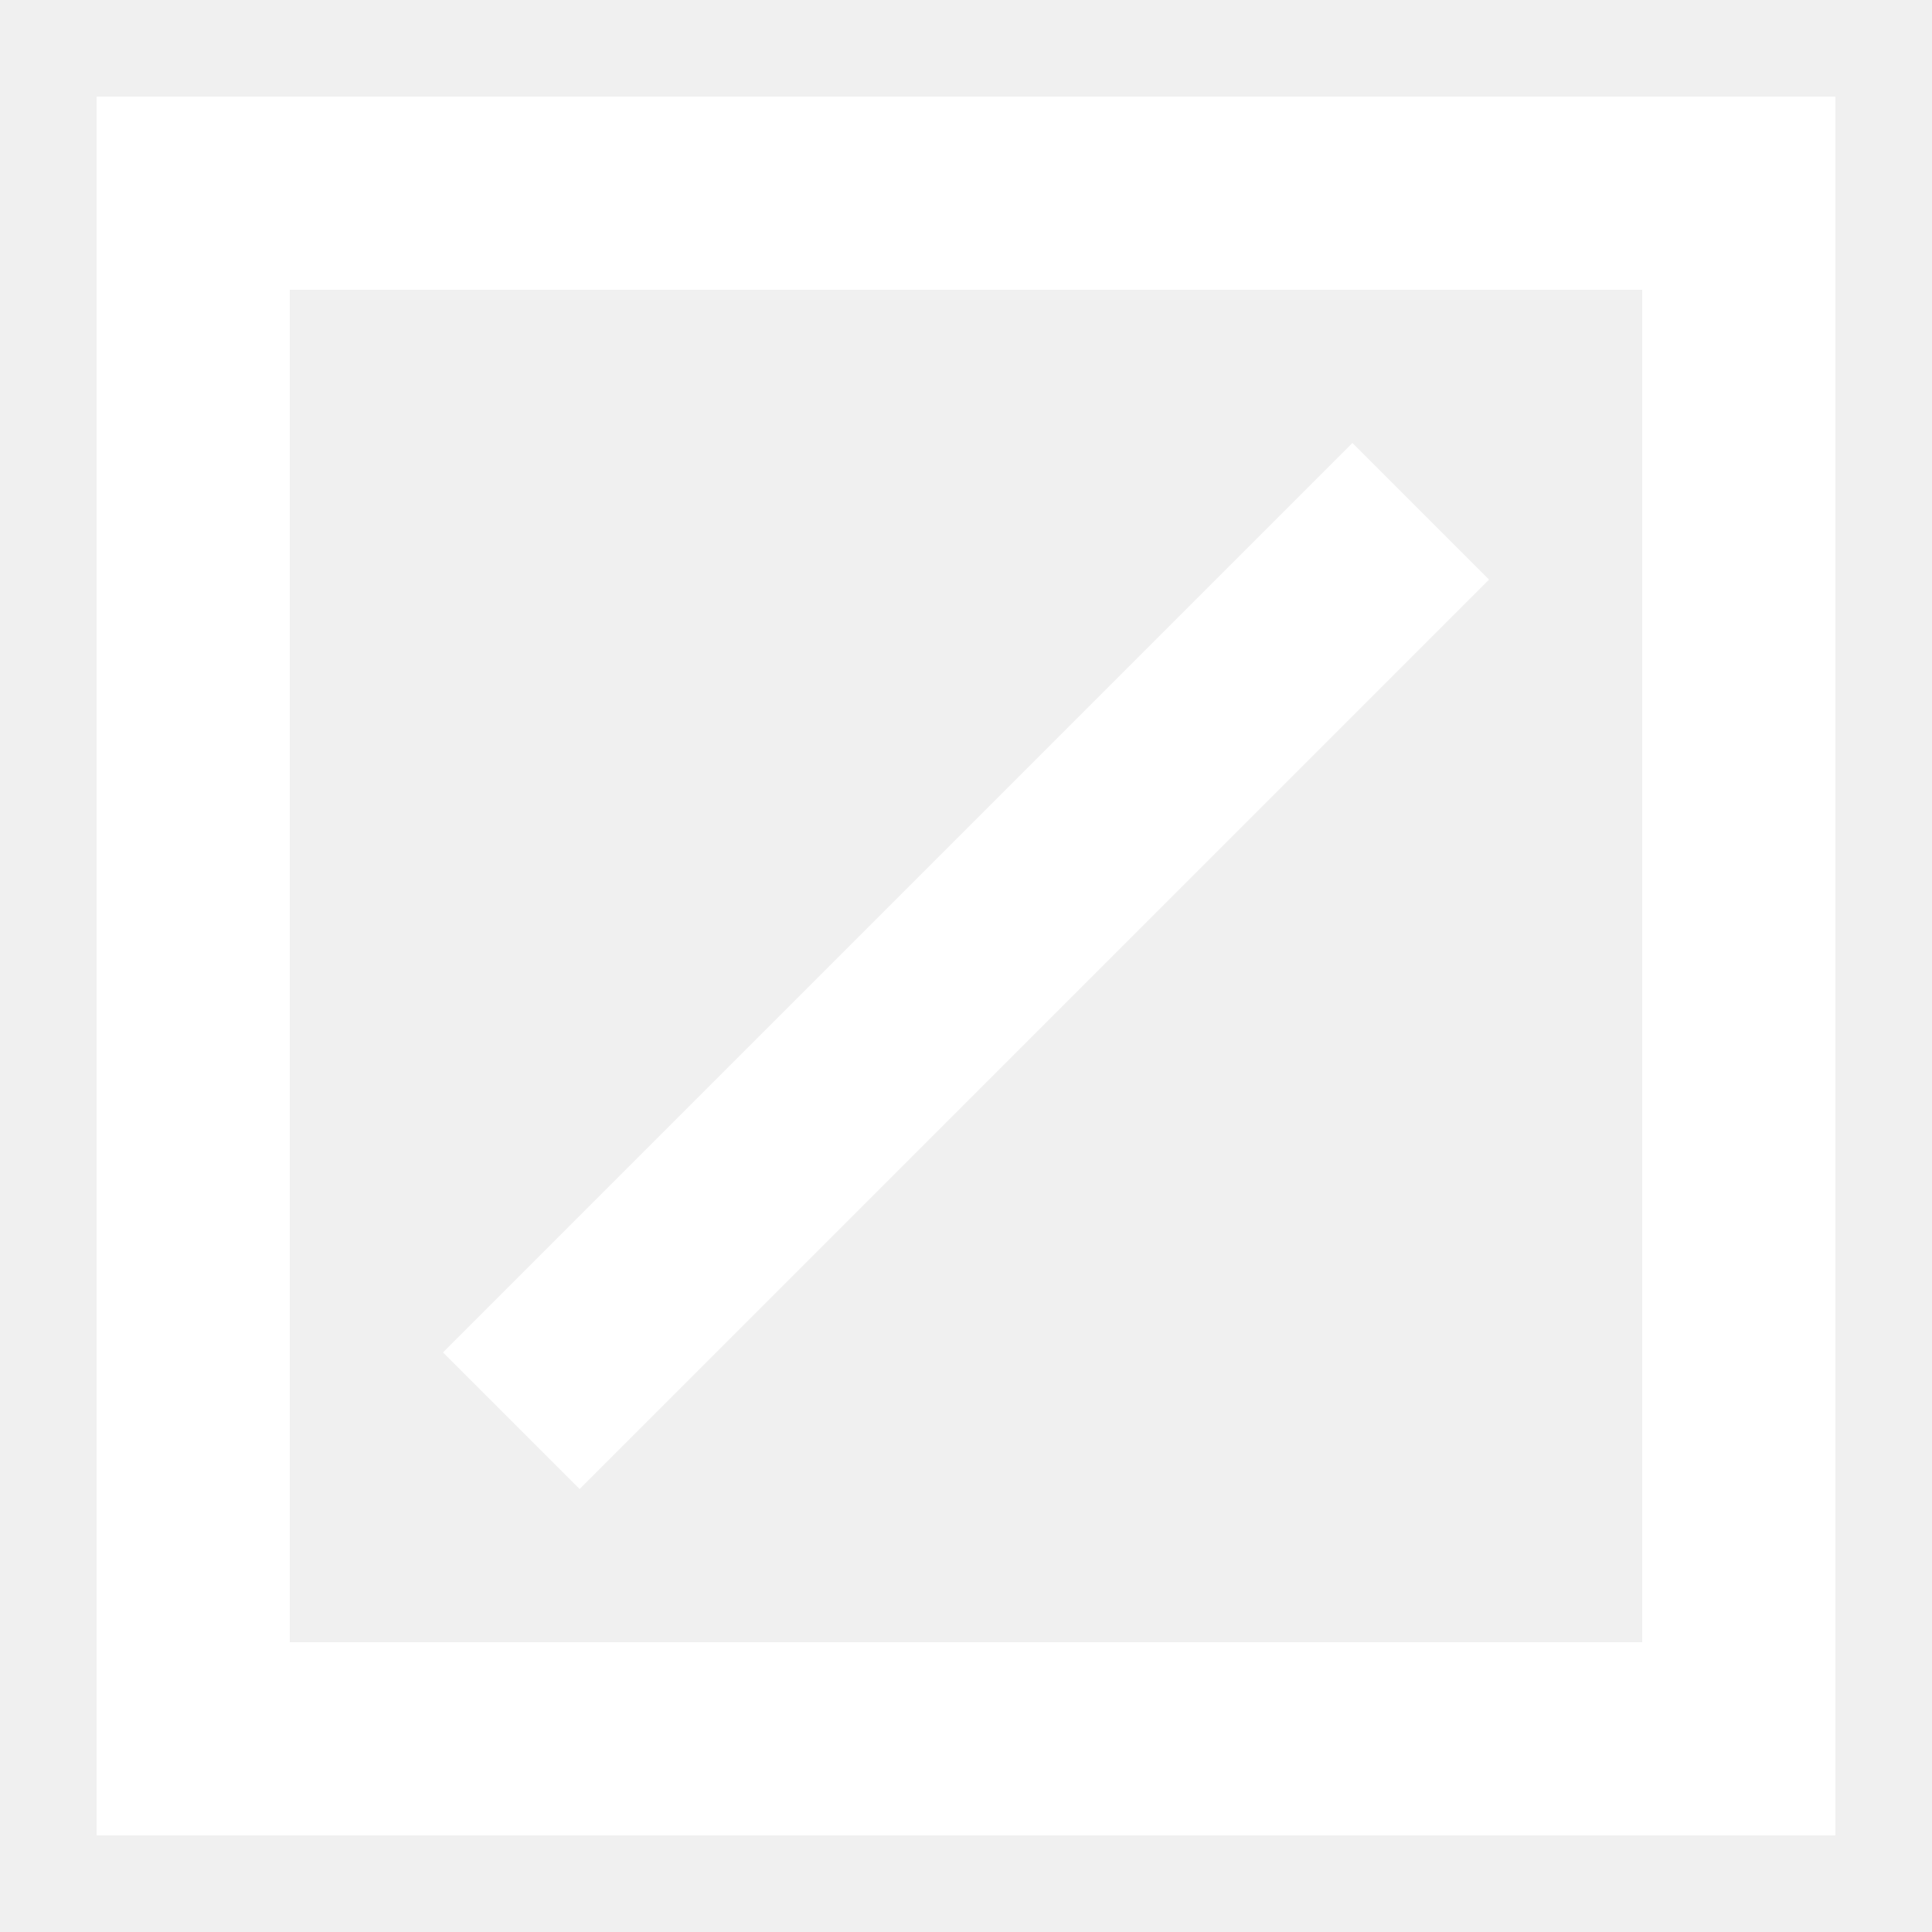
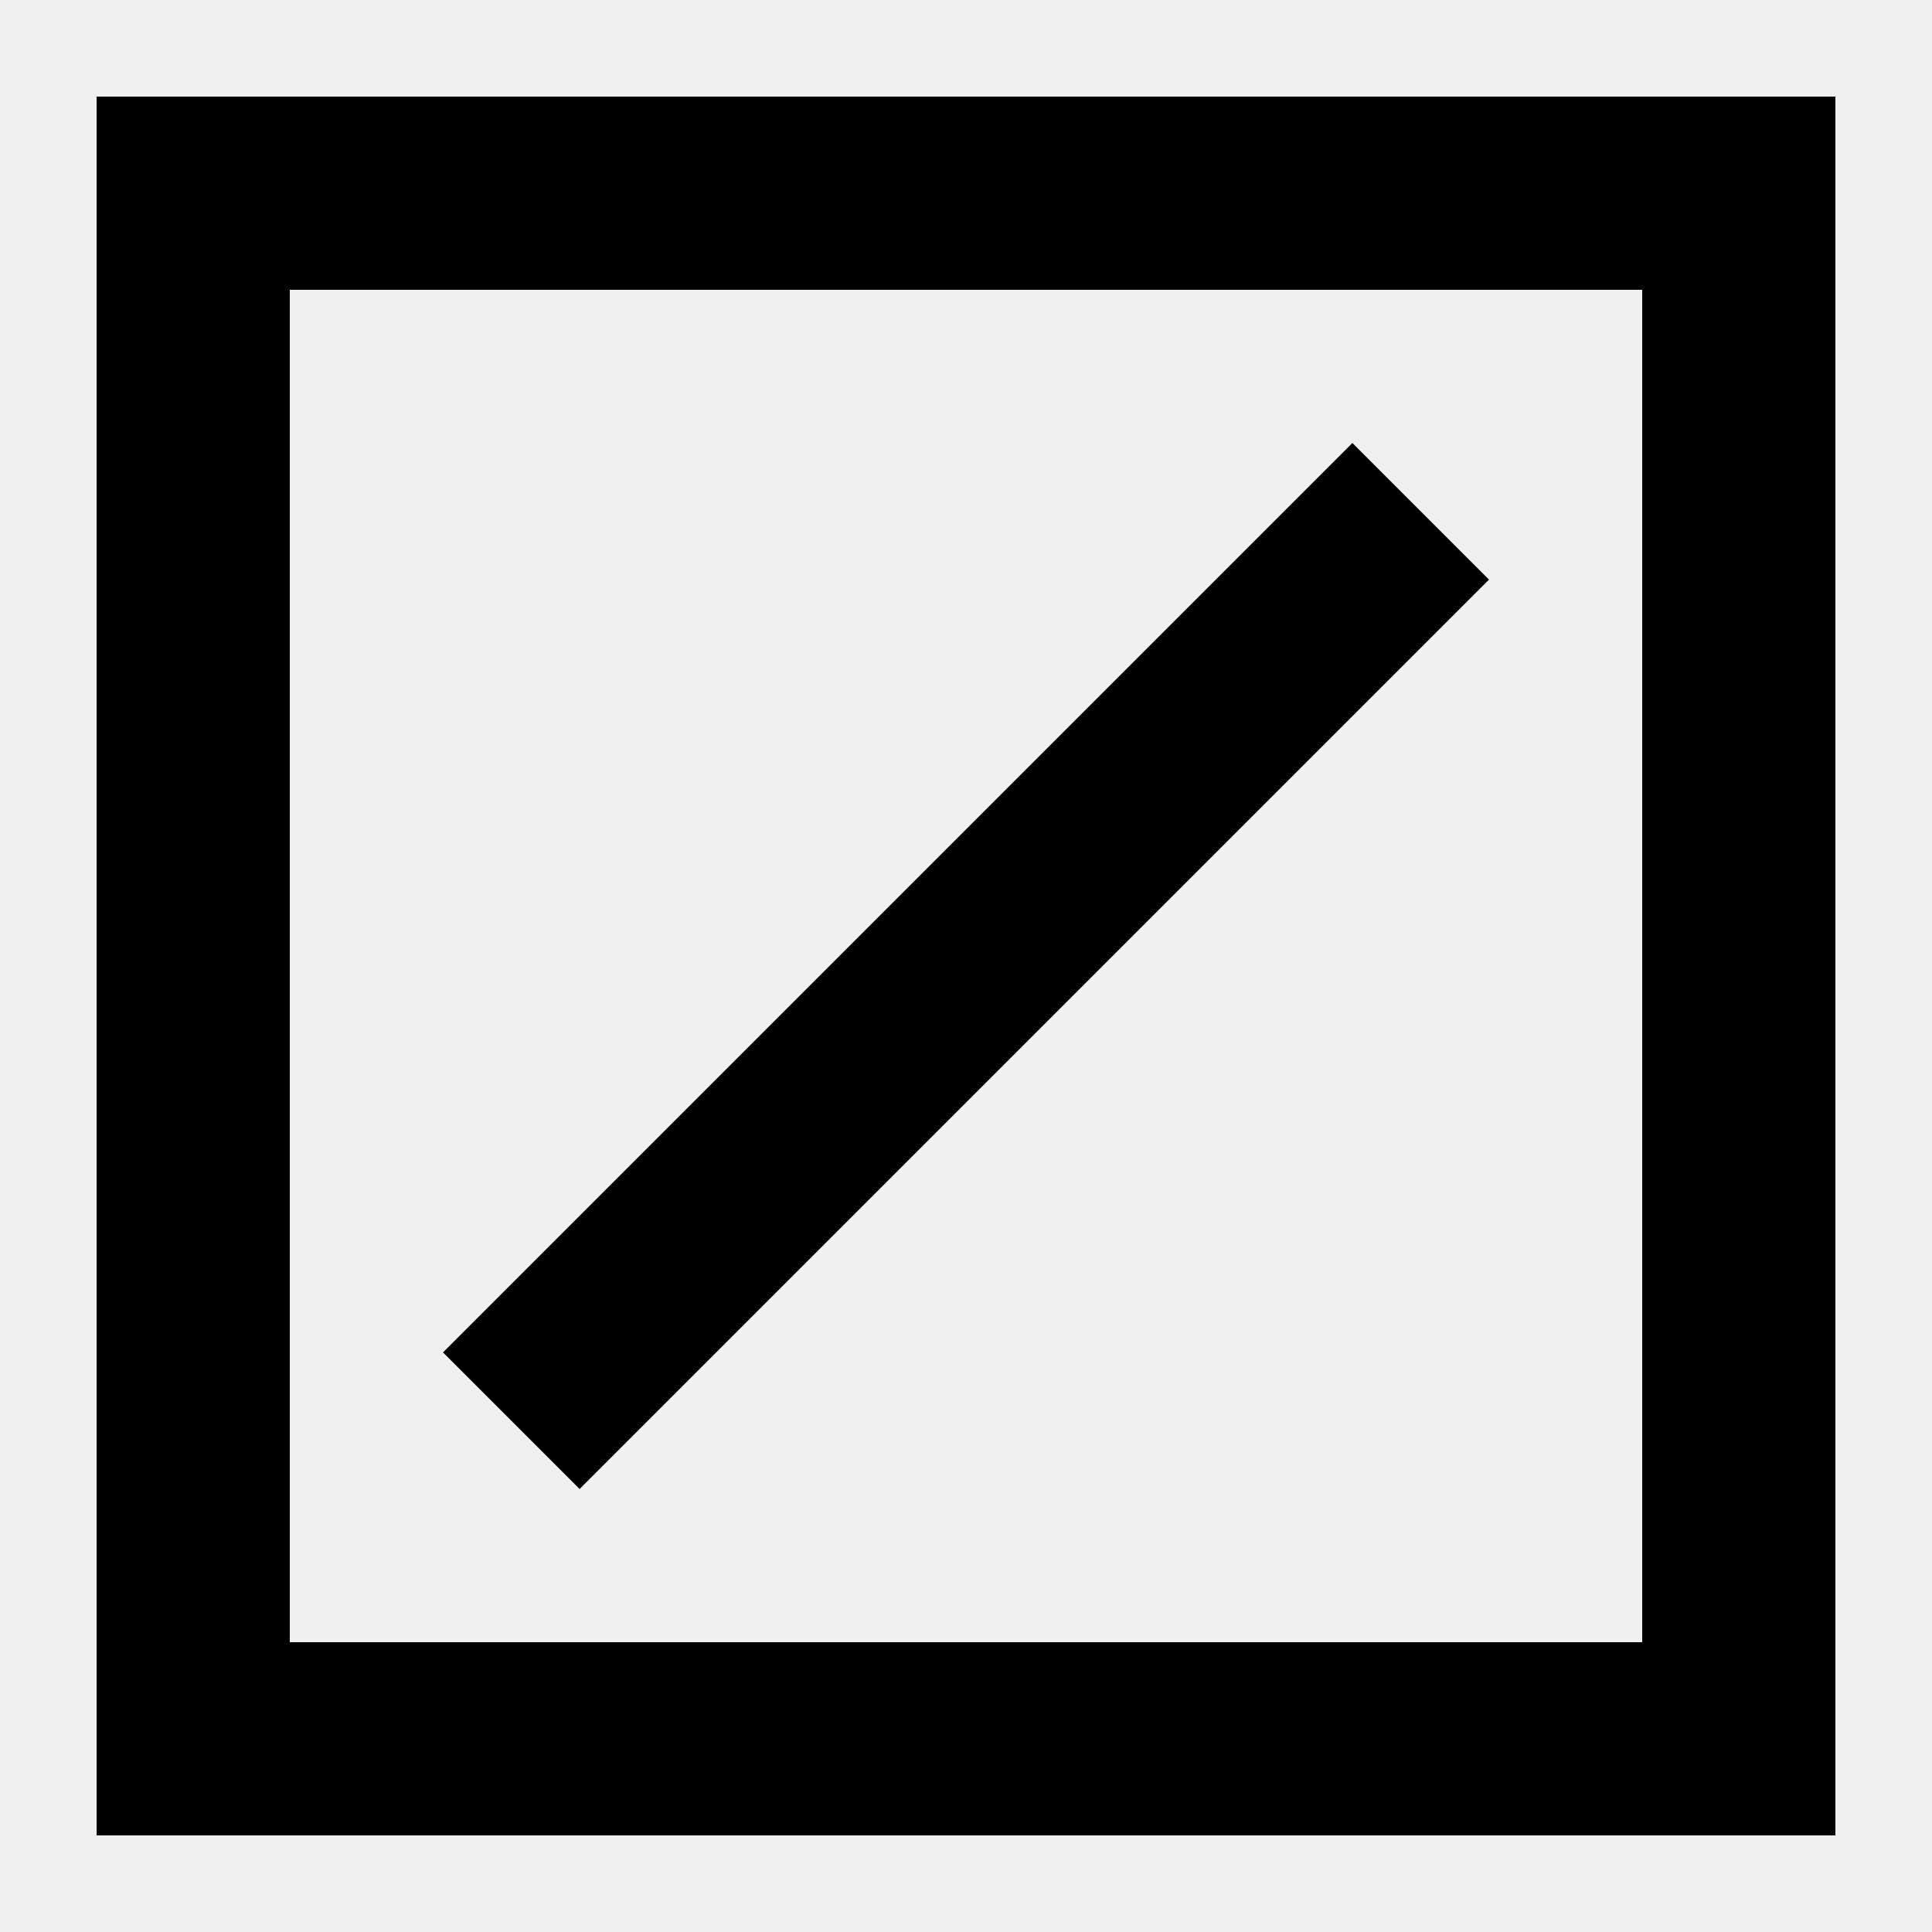
<svg xmlns="http://www.w3.org/2000/svg" width="28" height="28" viewBox="0 0 100 100" fill="none">
-   <rect x="10" y="10" width="80" height="80" stroke="white" stroke-width="10" />
-   <path d="M30 70 L70 30" stroke="white" stroke-width="10" stroke-linecap="square" />
+   <rect x="10" y="10" width="80" height="80" stroke="currentColor" stroke-width="10" />
+   <path d="M30 70 L70 30" stroke="currentColor" stroke-width="10" stroke-linecap="square" />
</svg>
